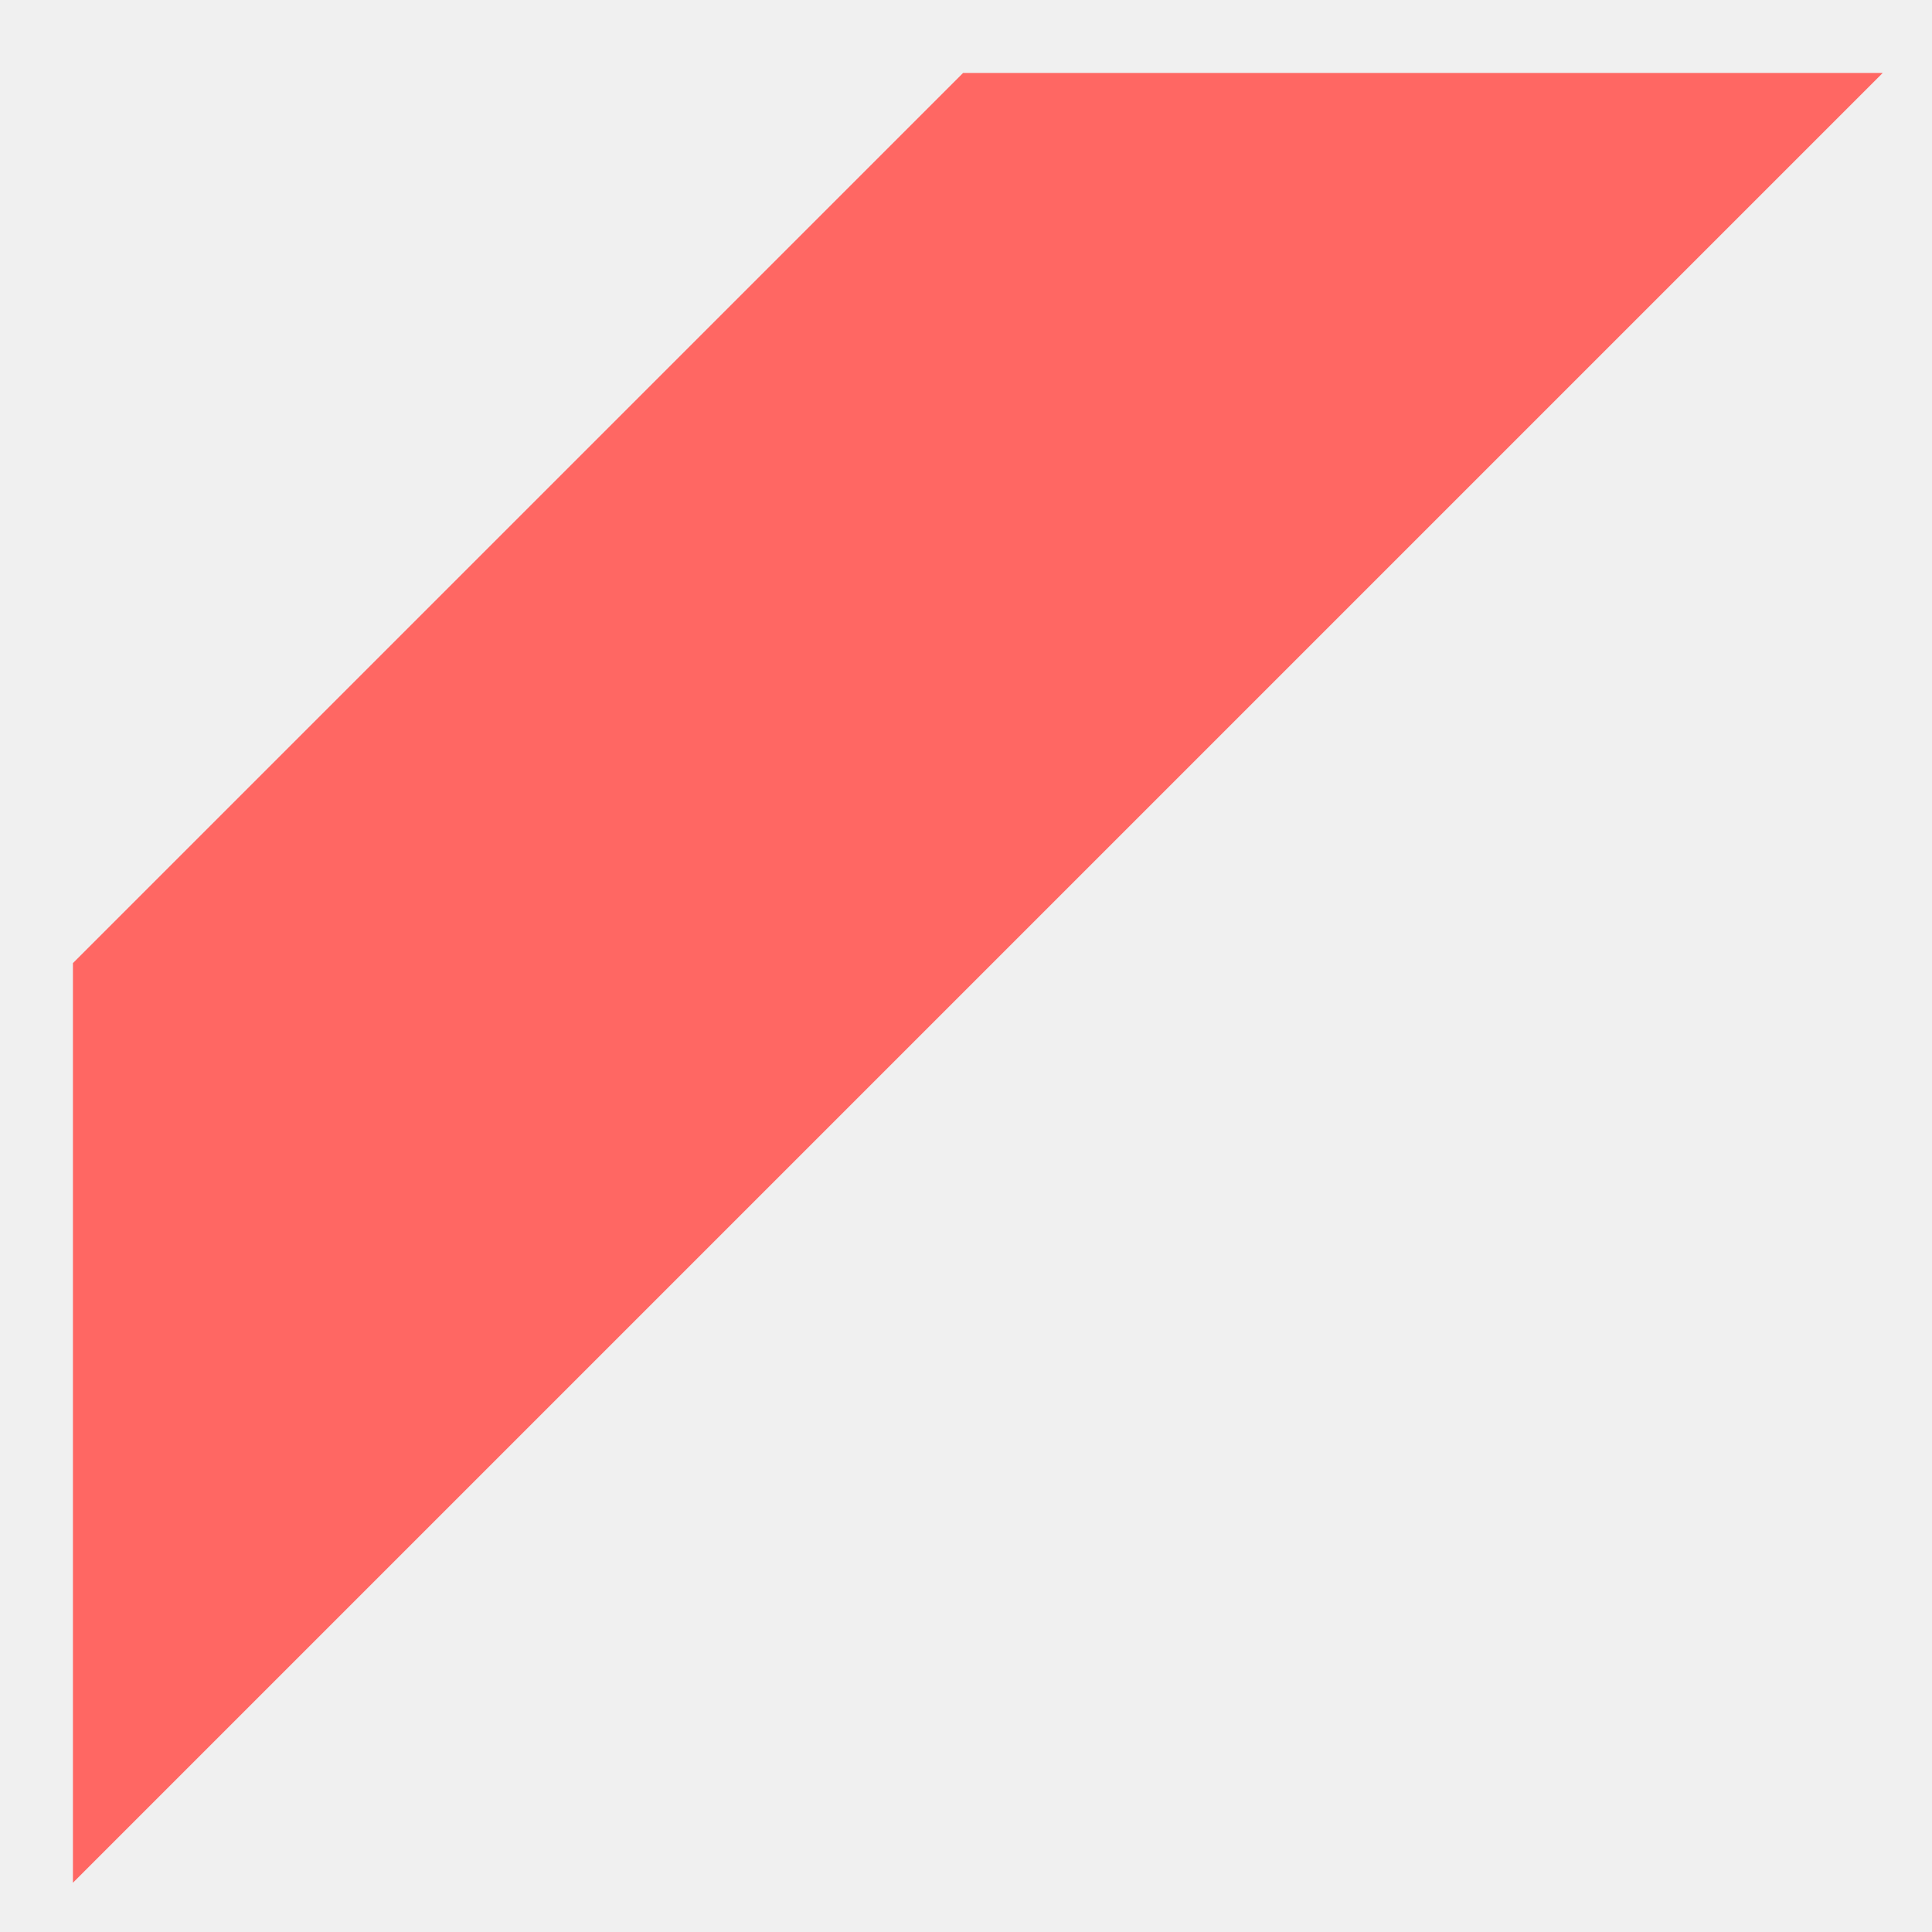
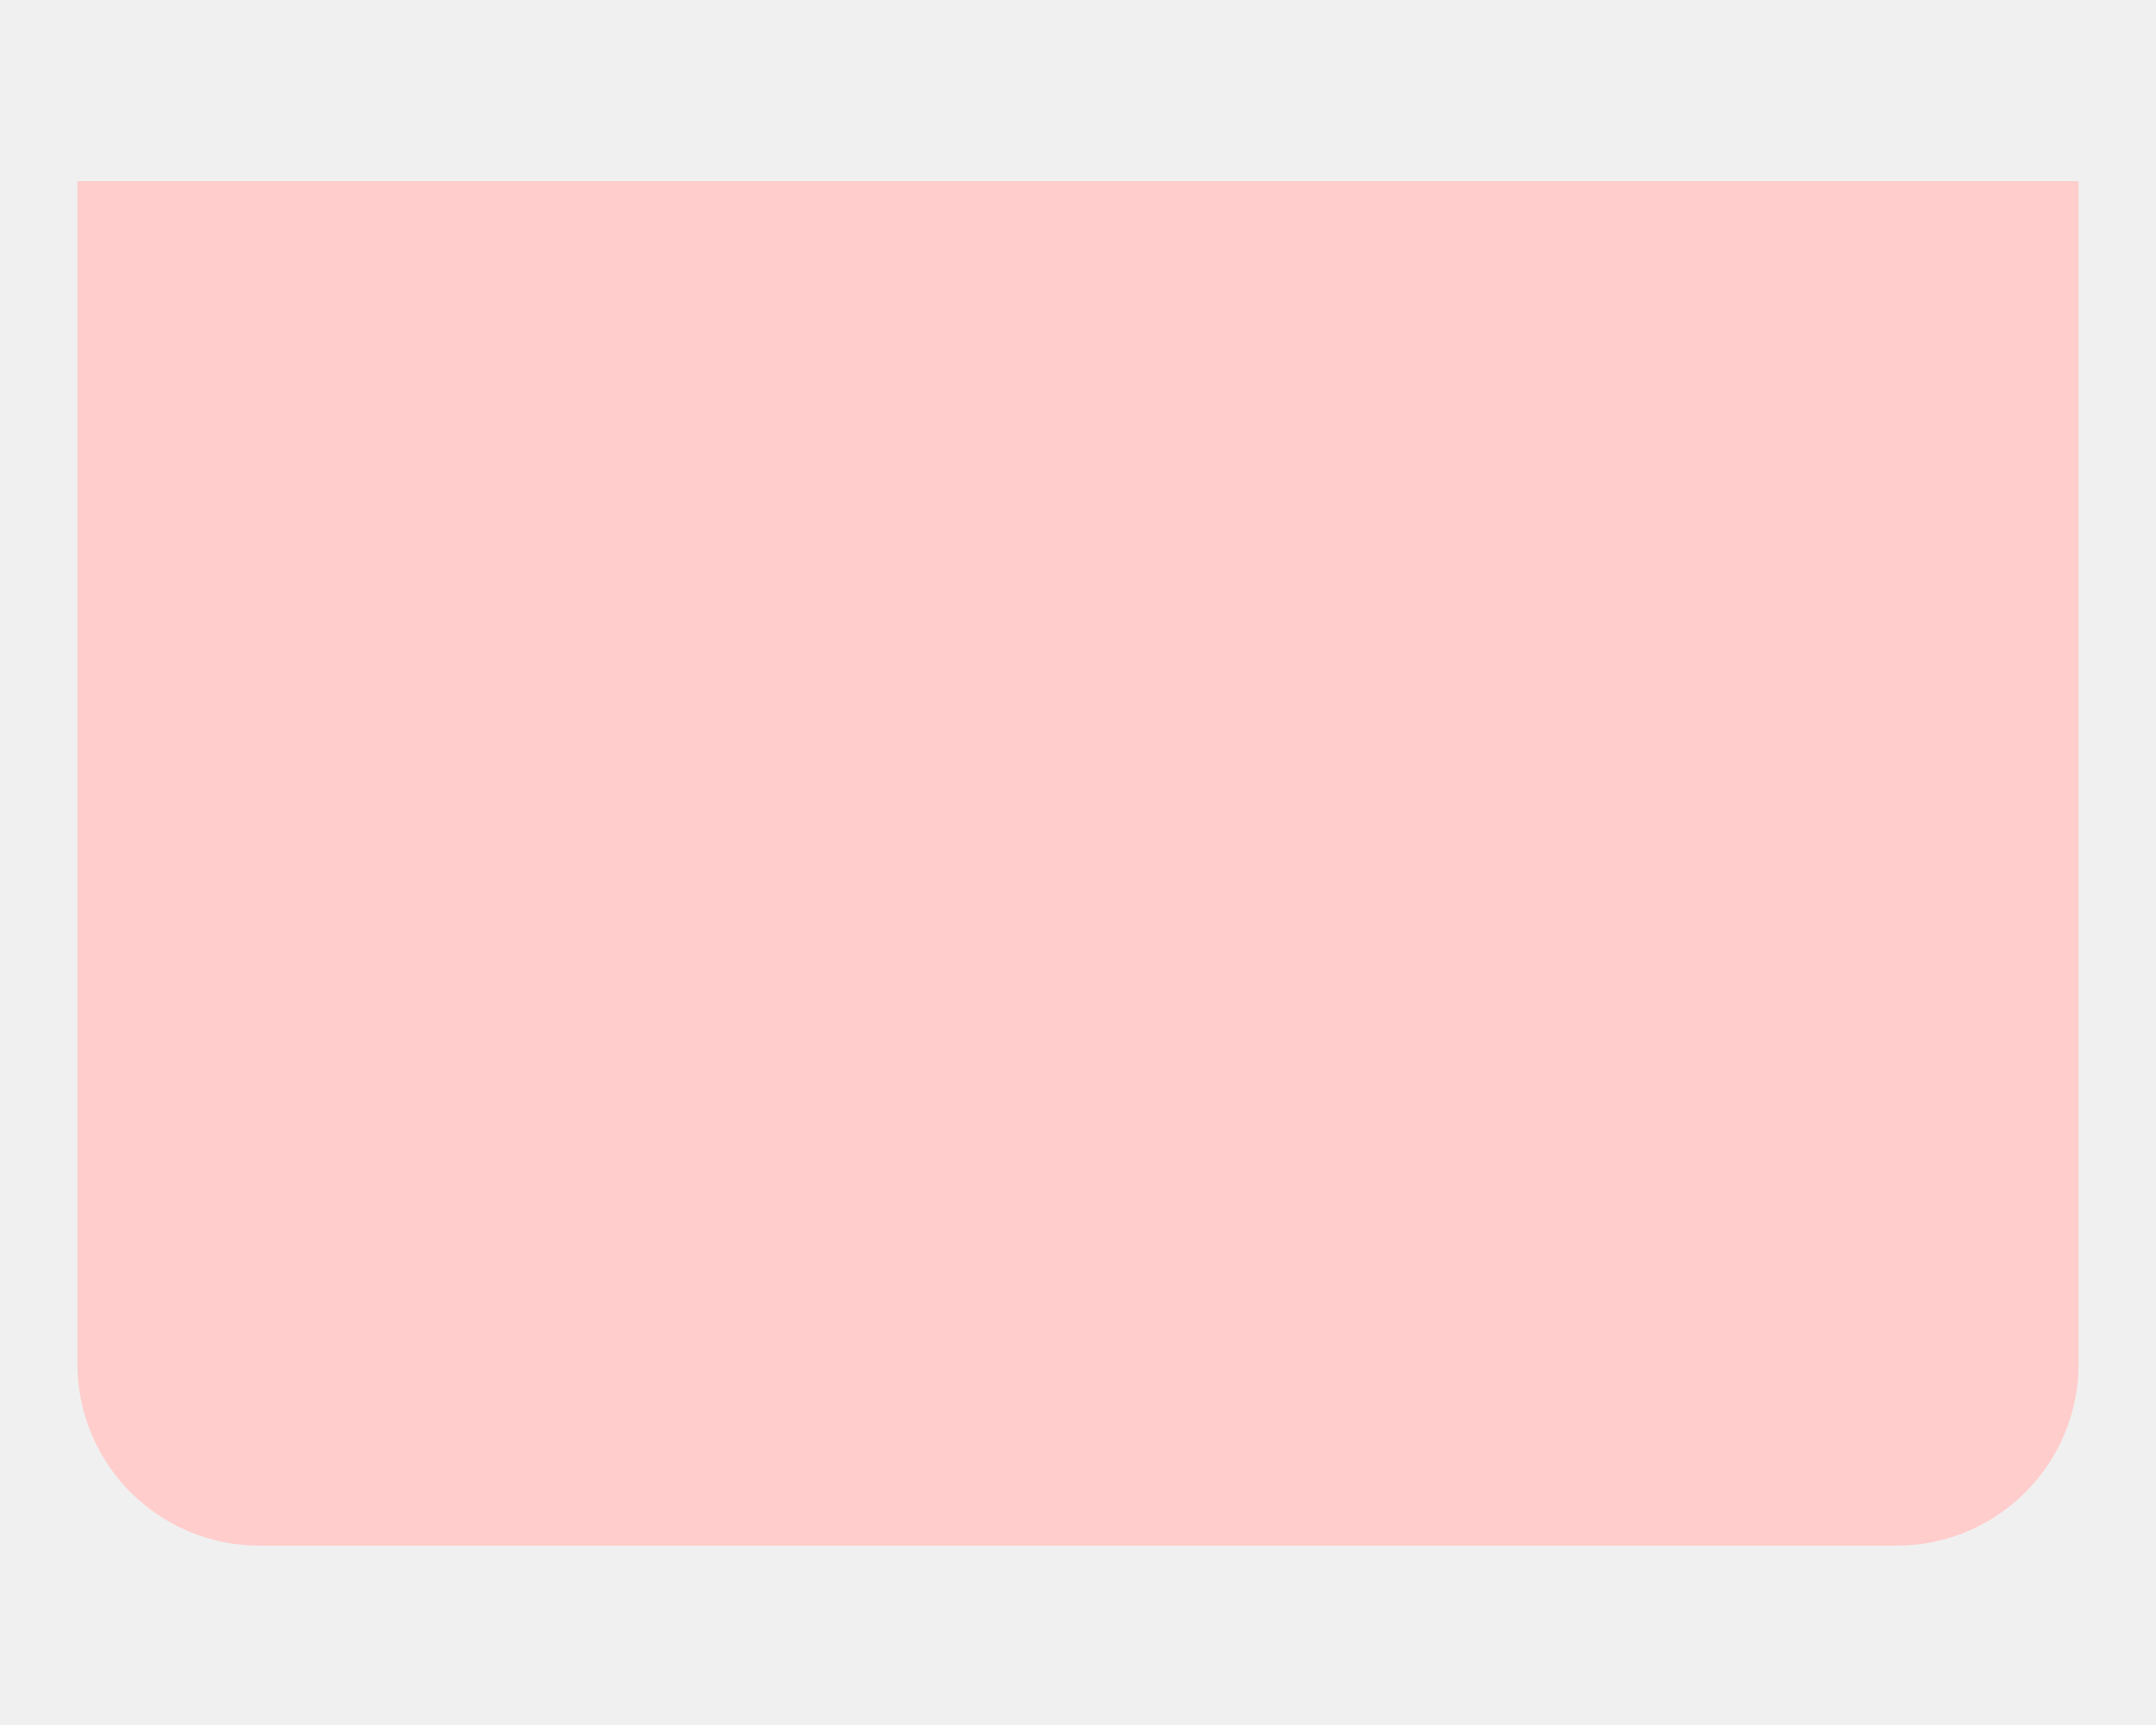
- <svg xmlns="http://www.w3.org/2000/svg" version="1.1" width="12px" height="12px">
+ <svg xmlns="http://www.w3.org/2000/svg" version="1.1" width="10px" height="8px">
  <defs>
    <pattern id="BGPattern" patternUnits="userSpaceOnUse" alignment="0 0" imageRepeat="None" />
-     <mask fill="white" id="Clip922">
-       <path d="M 0.453 5.982  L 0.453 11.694  L 11.694 0.453  L 5.982 0.453  L 0.453 5.982  Z " fill-rule="evenodd" />
+     <mask fill="white" id="Clip1972">
+       <path d="M 9.641 6.324  C 9.641 6.791  9.263 7.168  8.797 7.168  L 1.203 7.168  C 0.737 7.168  0.359 6.791  0.359 6.324  L 0.359 0.84  L 9.641 0.84  L 9.641 6.324  Z " fill-rule="evenodd" />
    </mask>
  </defs>
-   <g transform="matrix(1 0 0 1 -92 -1343 )">
-     <path d="M 0.453 5.982  L 0.453 11.694  L 11.694 0.453  L 5.982 0.453  L 0.453 5.982  Z " fill-rule="nonzero" fill="rgba(255, 103, 99, 1)" stroke="none" transform="matrix(1 0 0 1 92 1343 )" class="fill" />
-     <path d="M 0.453 5.982  L 0.453 11.694  L 11.694 0.453  L 5.982 0.453  L 0.453 5.982  Z " stroke-width="0" stroke-dasharray="0" stroke="rgba(255, 255, 255, 0)" fill="none" transform="matrix(1 0 0 1 92 1343 )" class="stroke" mask="url(#Clip922)" />
+   <g transform="matrix(1 0 0 1 -98 -1352 )">
+     <path d="M 9.641 6.324  C 9.641 6.791  9.263 7.168  8.797 7.168  L 1.203 7.168  C 0.737 7.168  0.359 6.791  0.359 6.324  L 0.359 0.84  L 9.641 0.84  L 9.641 6.324  Z " fill-rule="nonzero" fill="rgba(255, 205, 203, 1)" stroke="none" transform="matrix(1 0 0 1 98 1352 )" class="fill" />
+     <path d="M 9.641 6.324  C 9.641 6.791  9.263 7.168  8.797 7.168  L 1.203 7.168  C 0.737 7.168  0.359 6.791  0.359 6.324  L 0.359 0.84  L 9.641 0.84  L 9.641 6.324  Z " stroke-width="0" stroke-dasharray="0" stroke="rgba(255, 255, 255, 0)" fill="none" transform="matrix(1 0 0 1 98 1352 )" class="stroke" mask="url(#Clip1972)" />
  </g>
</svg>
